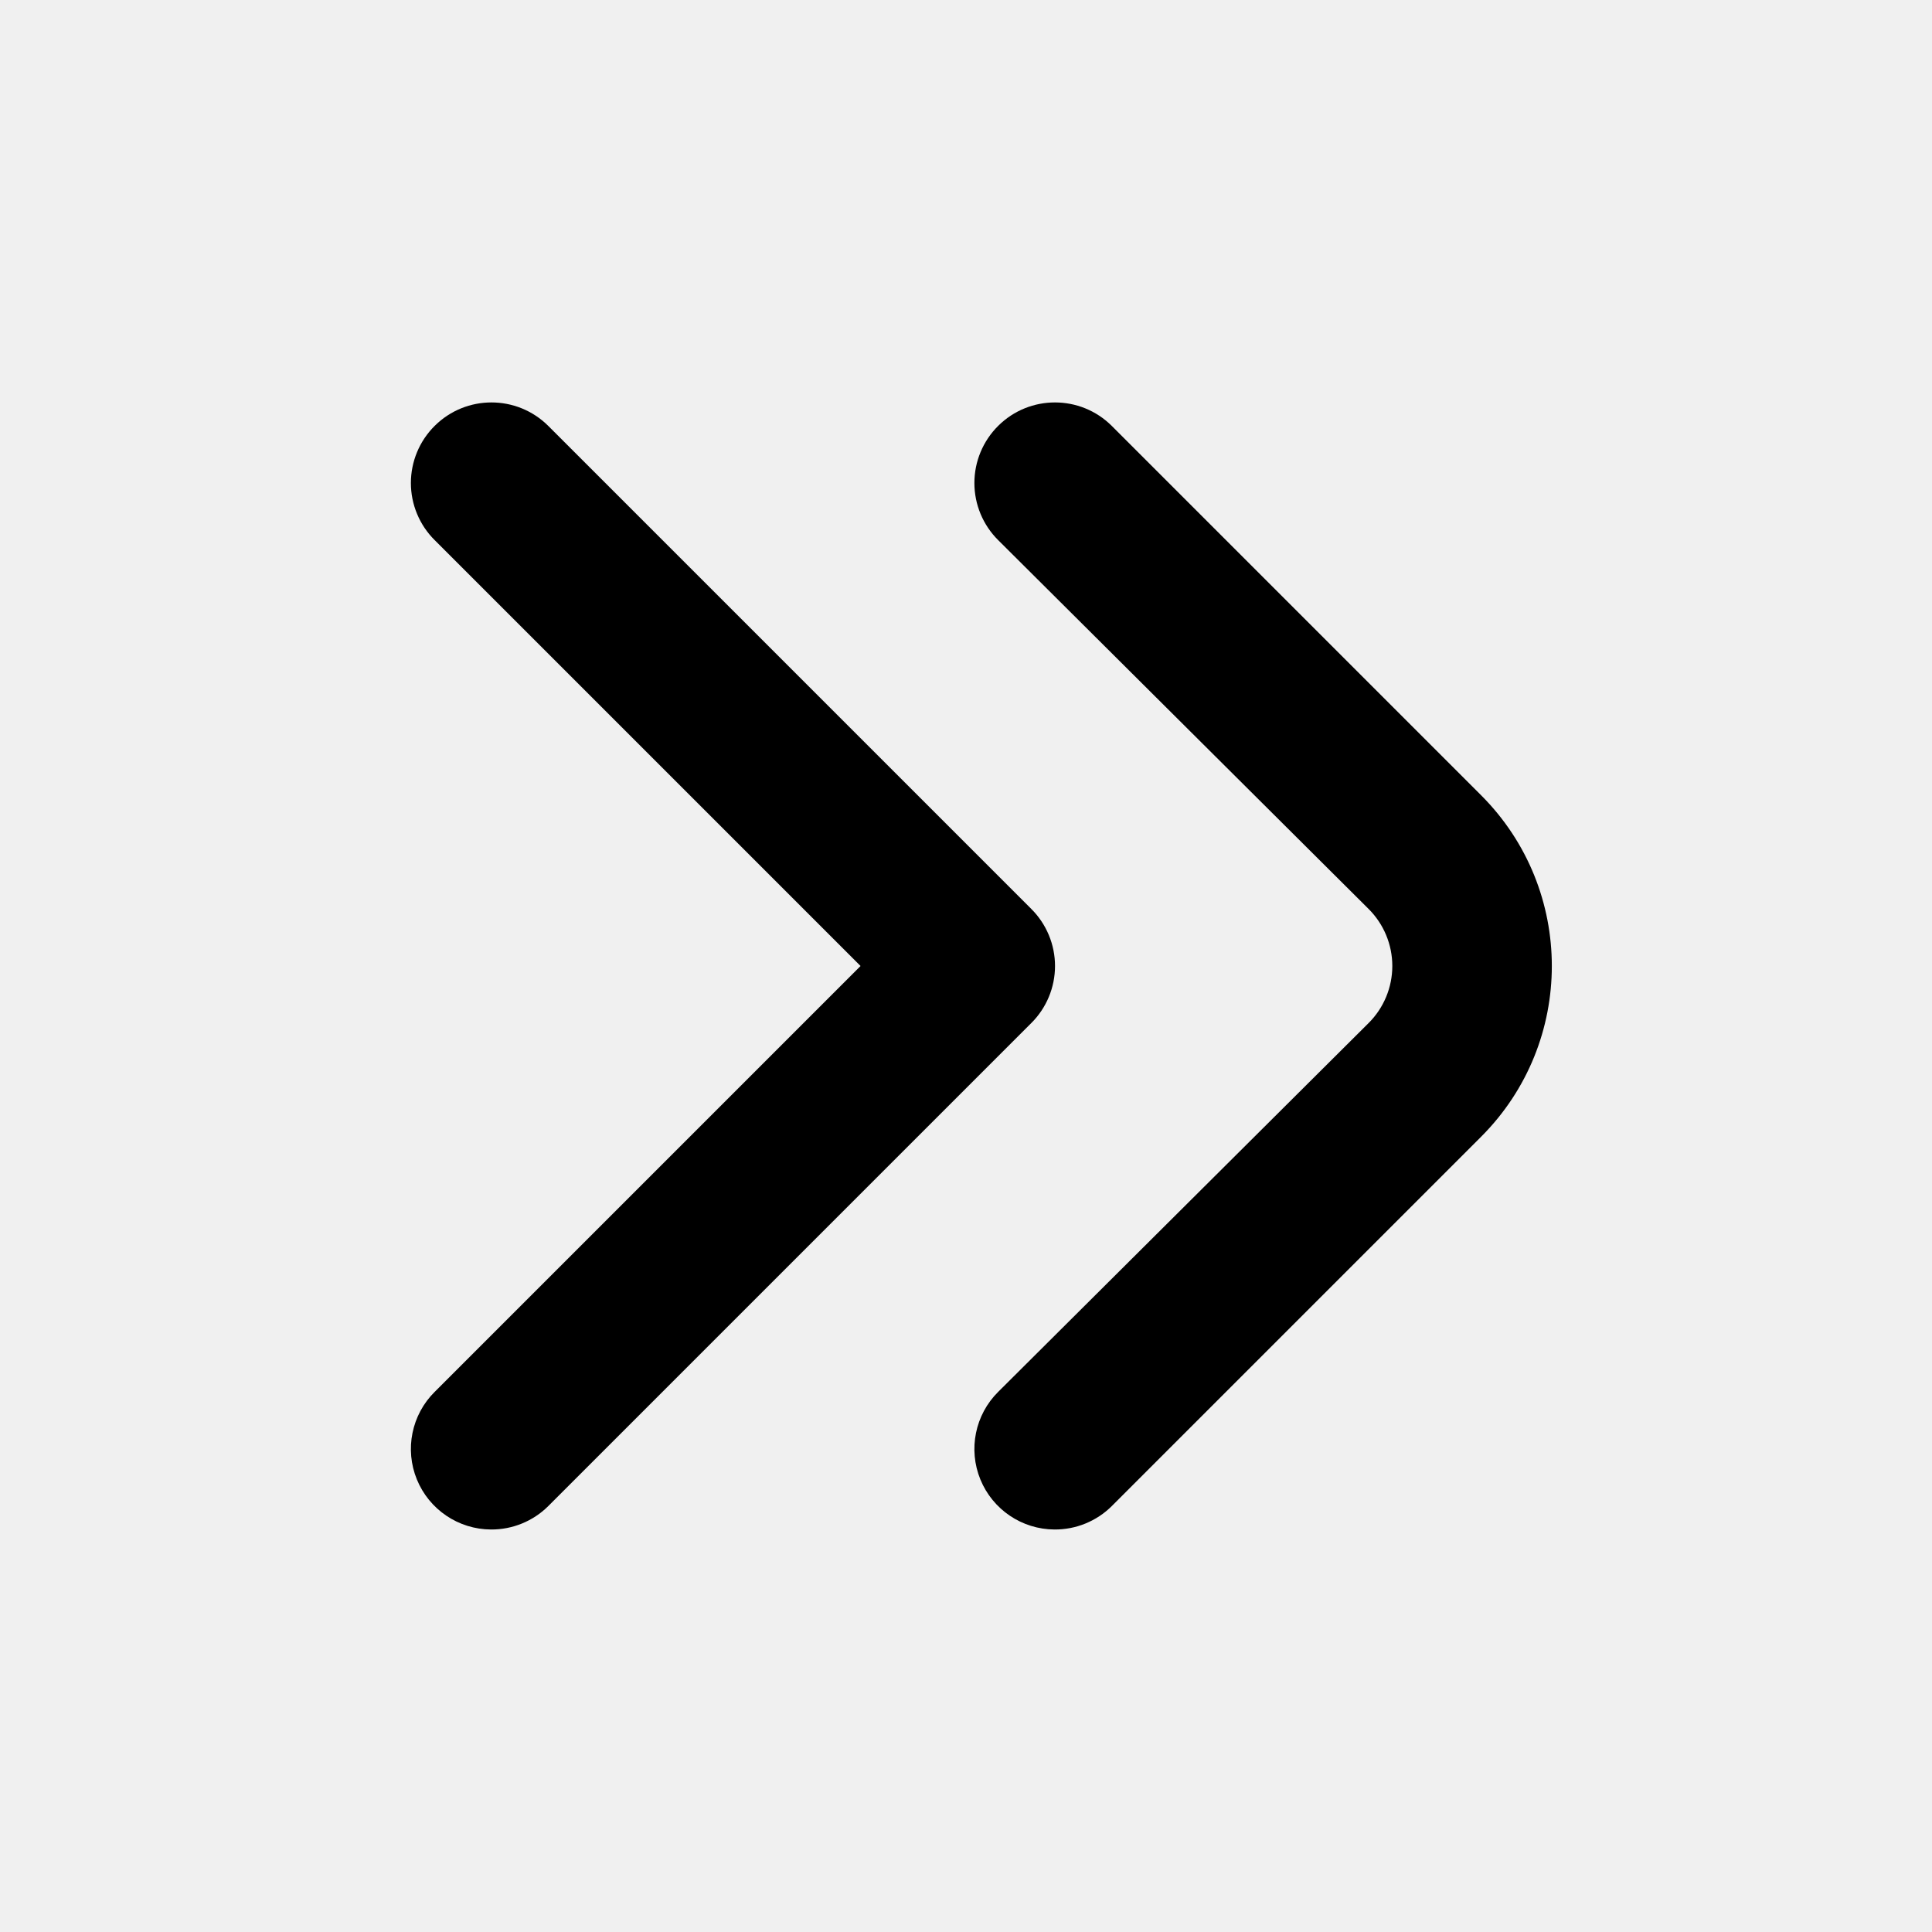
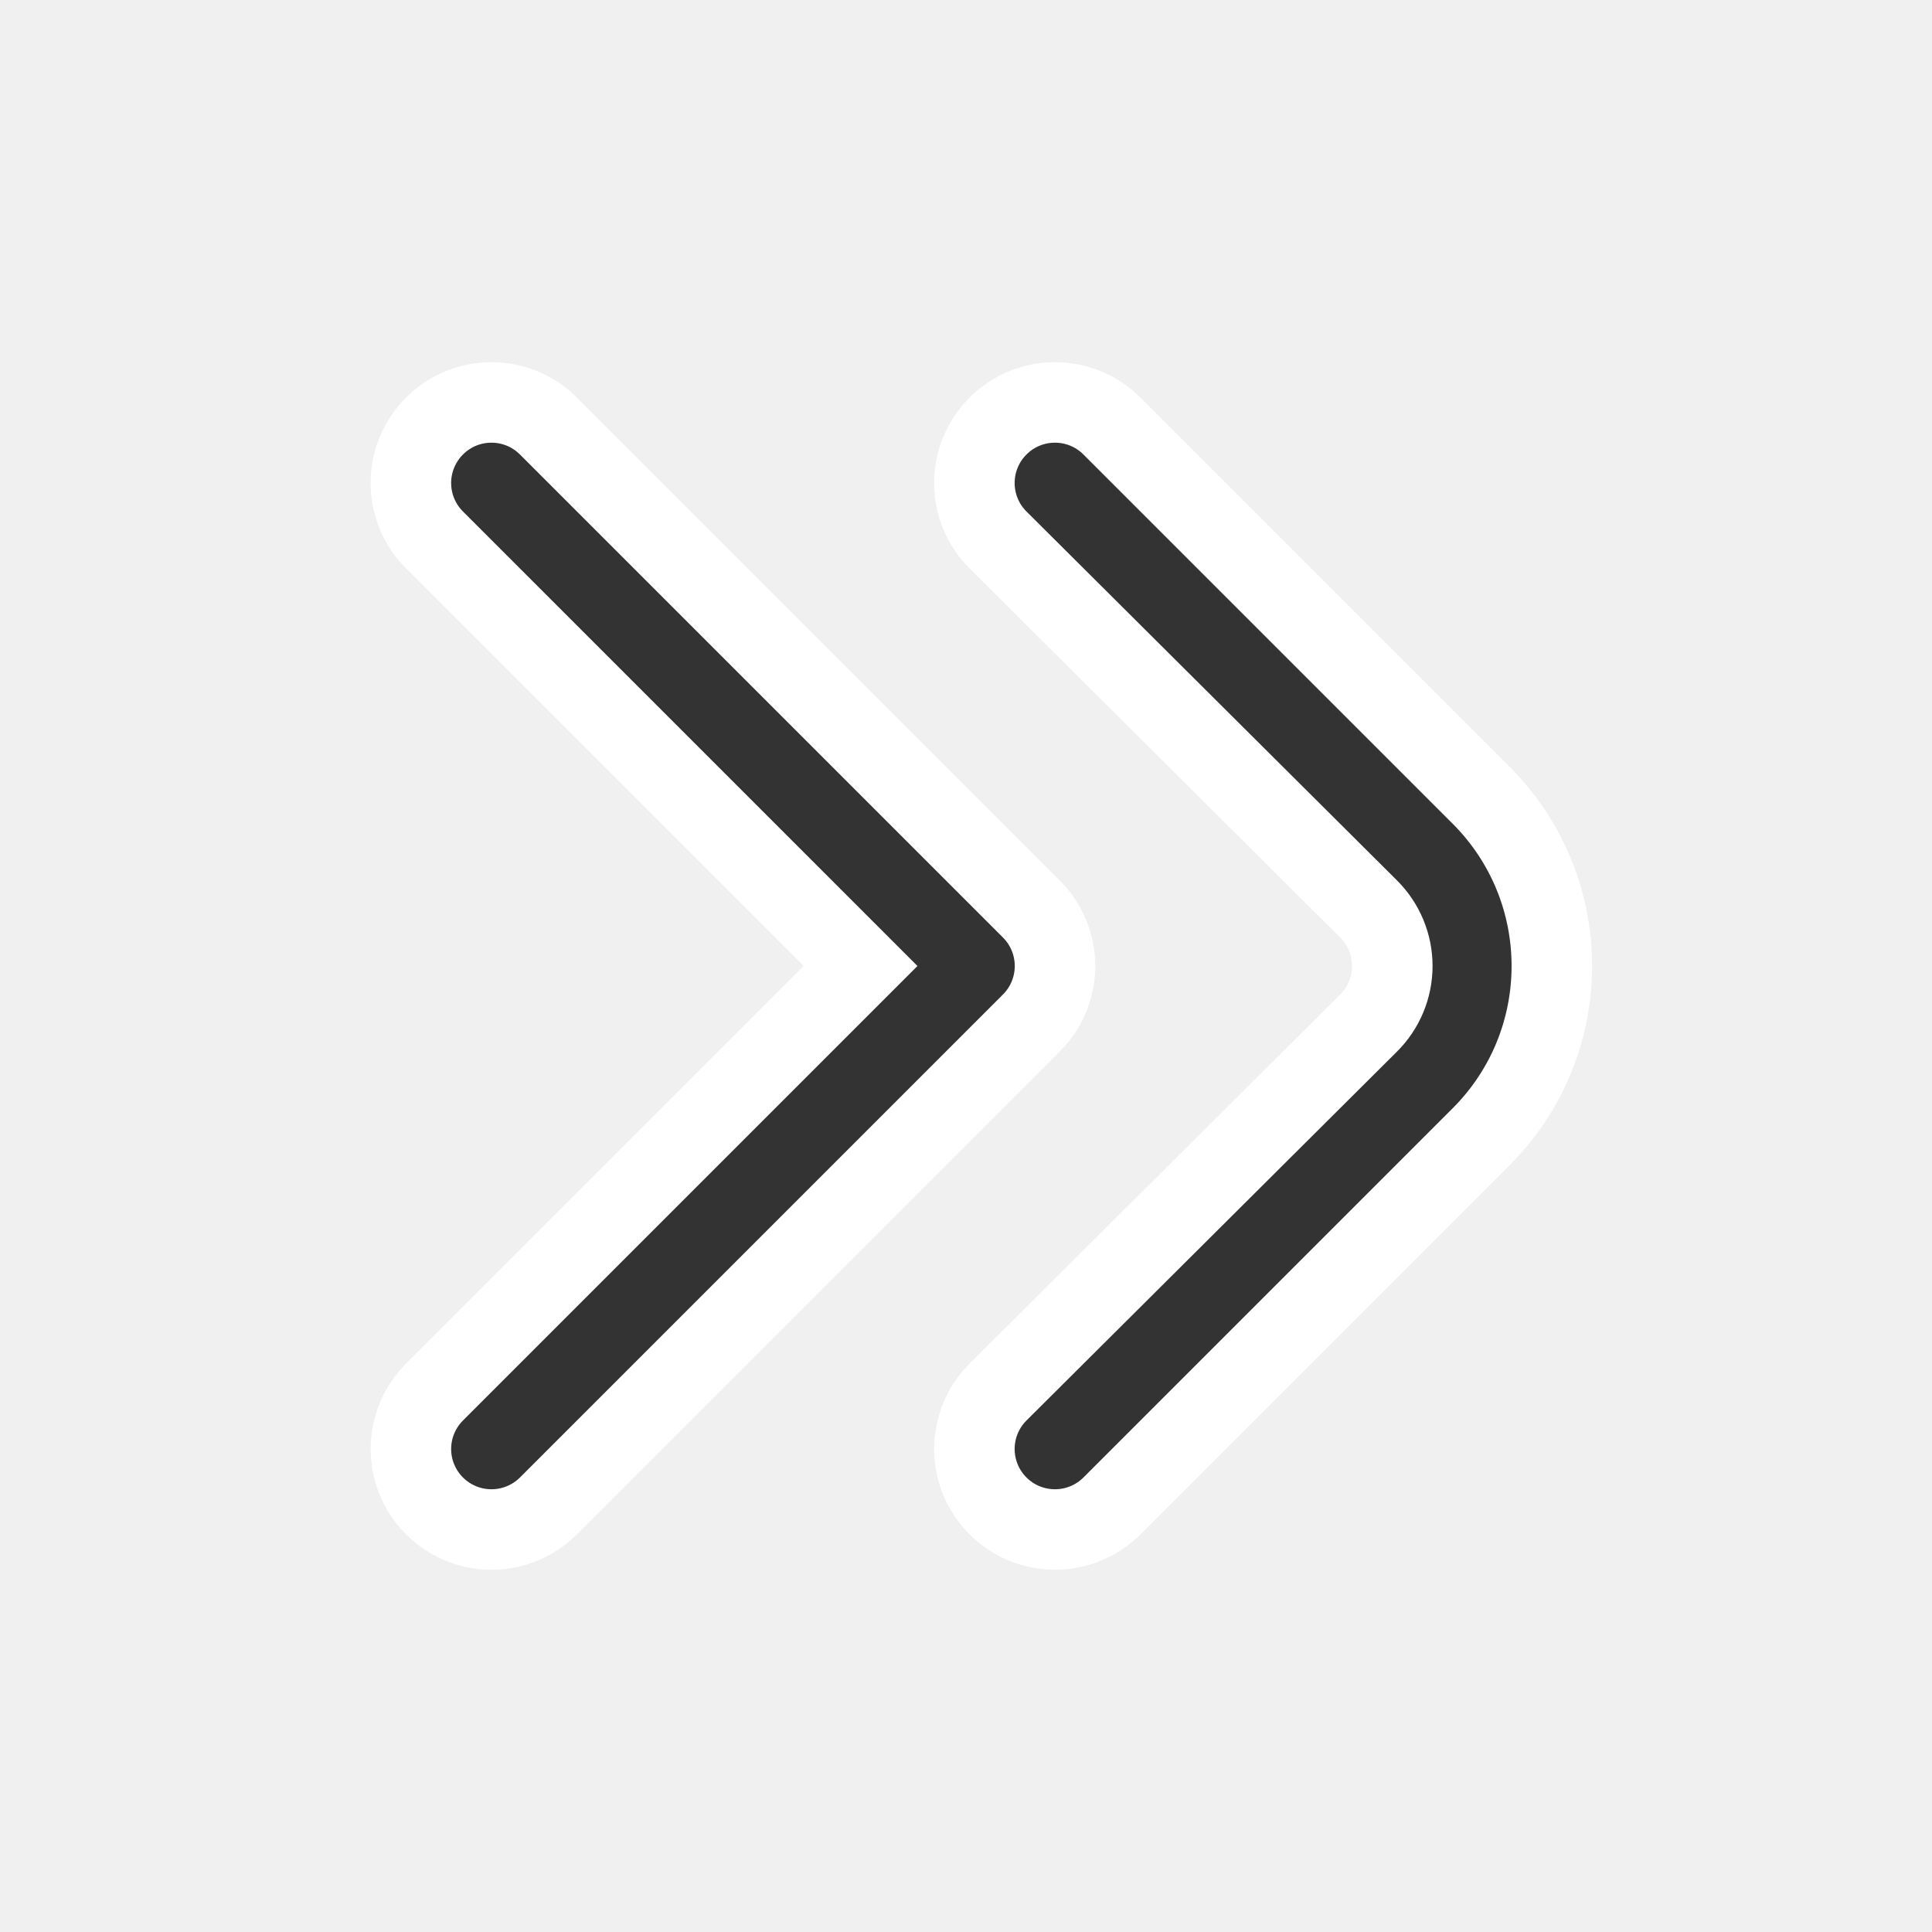
<svg xmlns="http://www.w3.org/2000/svg" id="Outline" viewBox="0 0 24 24" width="512" height="512">
-   <path d="M13.1,19a1,1,0,0,1-.7-1.71L17,12.71a1,1,0,0,0,0-1.42L12.4,6.71a1,1,0,0,1,0-1.42,1,1,0,0,1,1.41,0L18.4,9.88a3,3,0,0,1,0,4.24l-4.59,4.59A1,1,0,0,1,13.1,19Z" />
-   <path d="M6.1,19a1,1,0,0,1-.7-1.71L10.69,12,5.4,6.71a1,1,0,0,1,0-1.42,1,1,0,0,1,1.41,0l6,6a1,1,0,0,1,0,1.42l-6,6A1,1,0,0,1,6.1,19Z" />
+   <path stroke="white" stroke-weight="1" fill="#333333" d="M13.1,19a1,1,0,0,1-.7-1.71L17,12.71a1,1,0,0,0,0-1.42L12.4,6.71a1,1,0,0,1,0-1.42,1,1,0,0,1,1.41,0L18.4,9.88a3,3,0,0,1,0,4.24l-4.59,4.59A1,1,0,0,1,13.1,19Z" />
+   <path stroke="white" stroke-weight="1" fill="#333333" d="M6.1,19a1,1,0,0,1-.7-1.71L10.69,12,5.4,6.71a1,1,0,0,1,0-1.42,1,1,0,0,1,1.41,0l6,6a1,1,0,0,1,0,1.42l-6,6A1,1,0,0,1,6.1,19Z" />
</svg>
